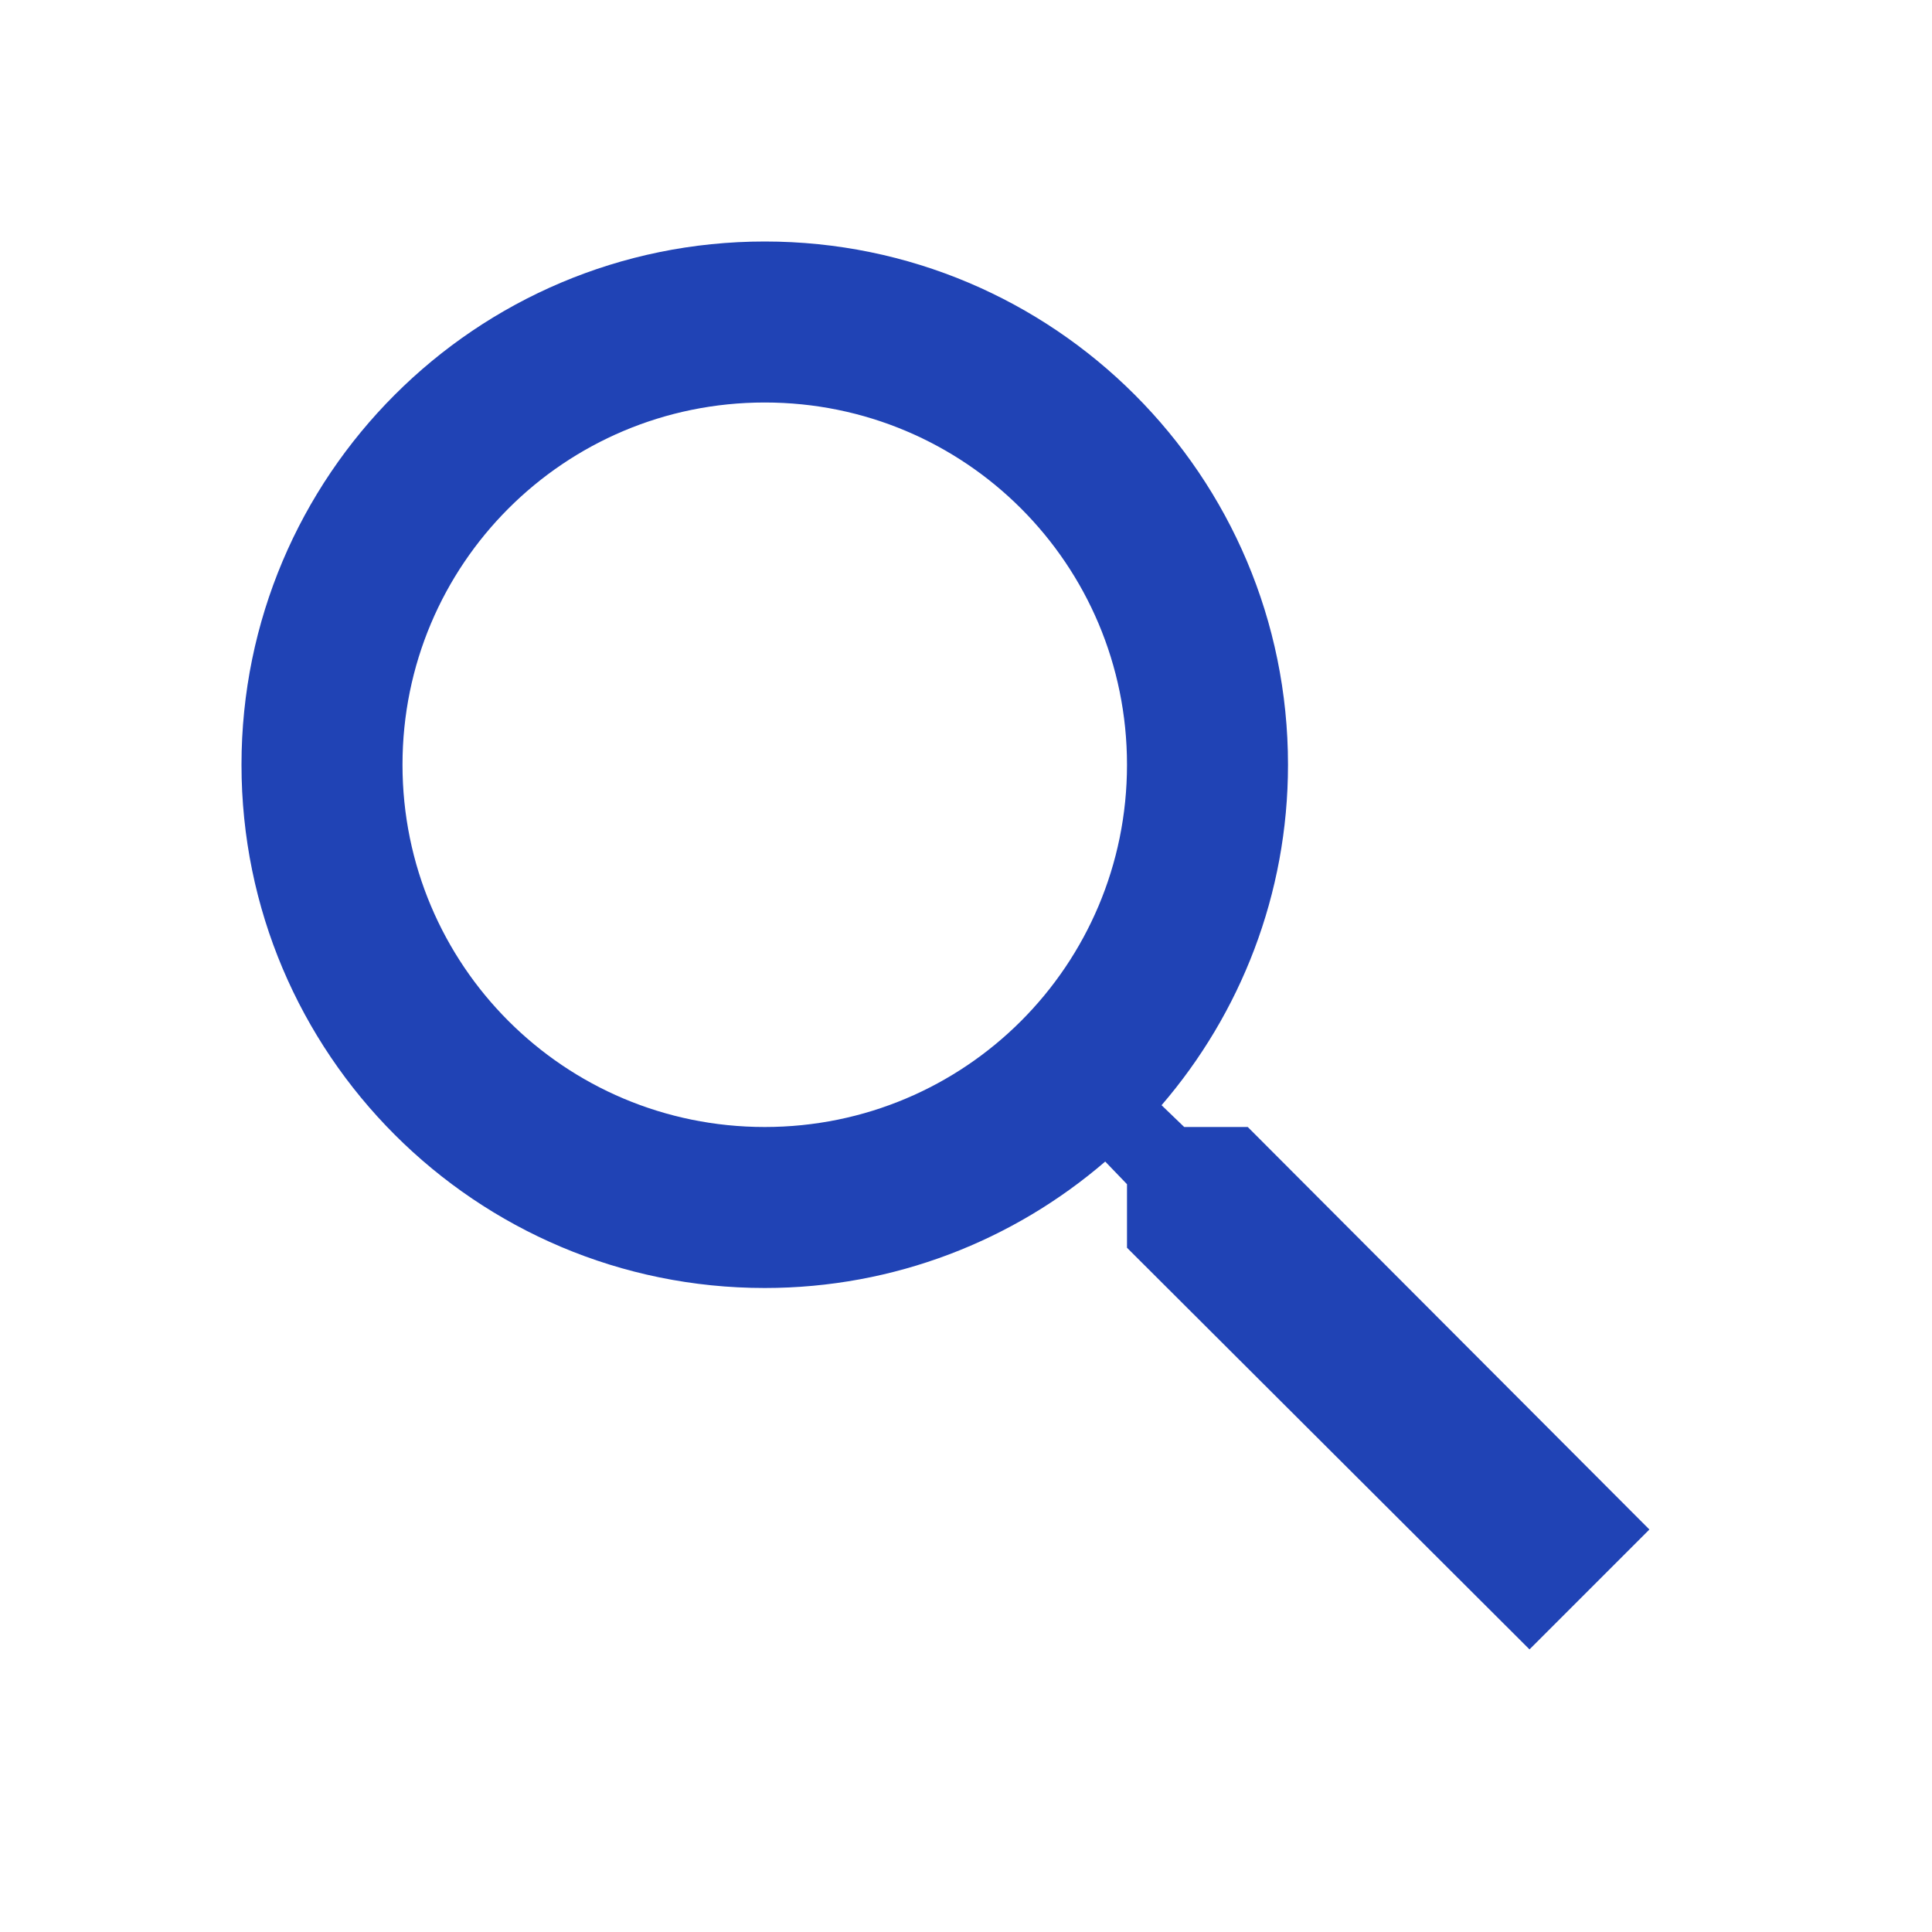
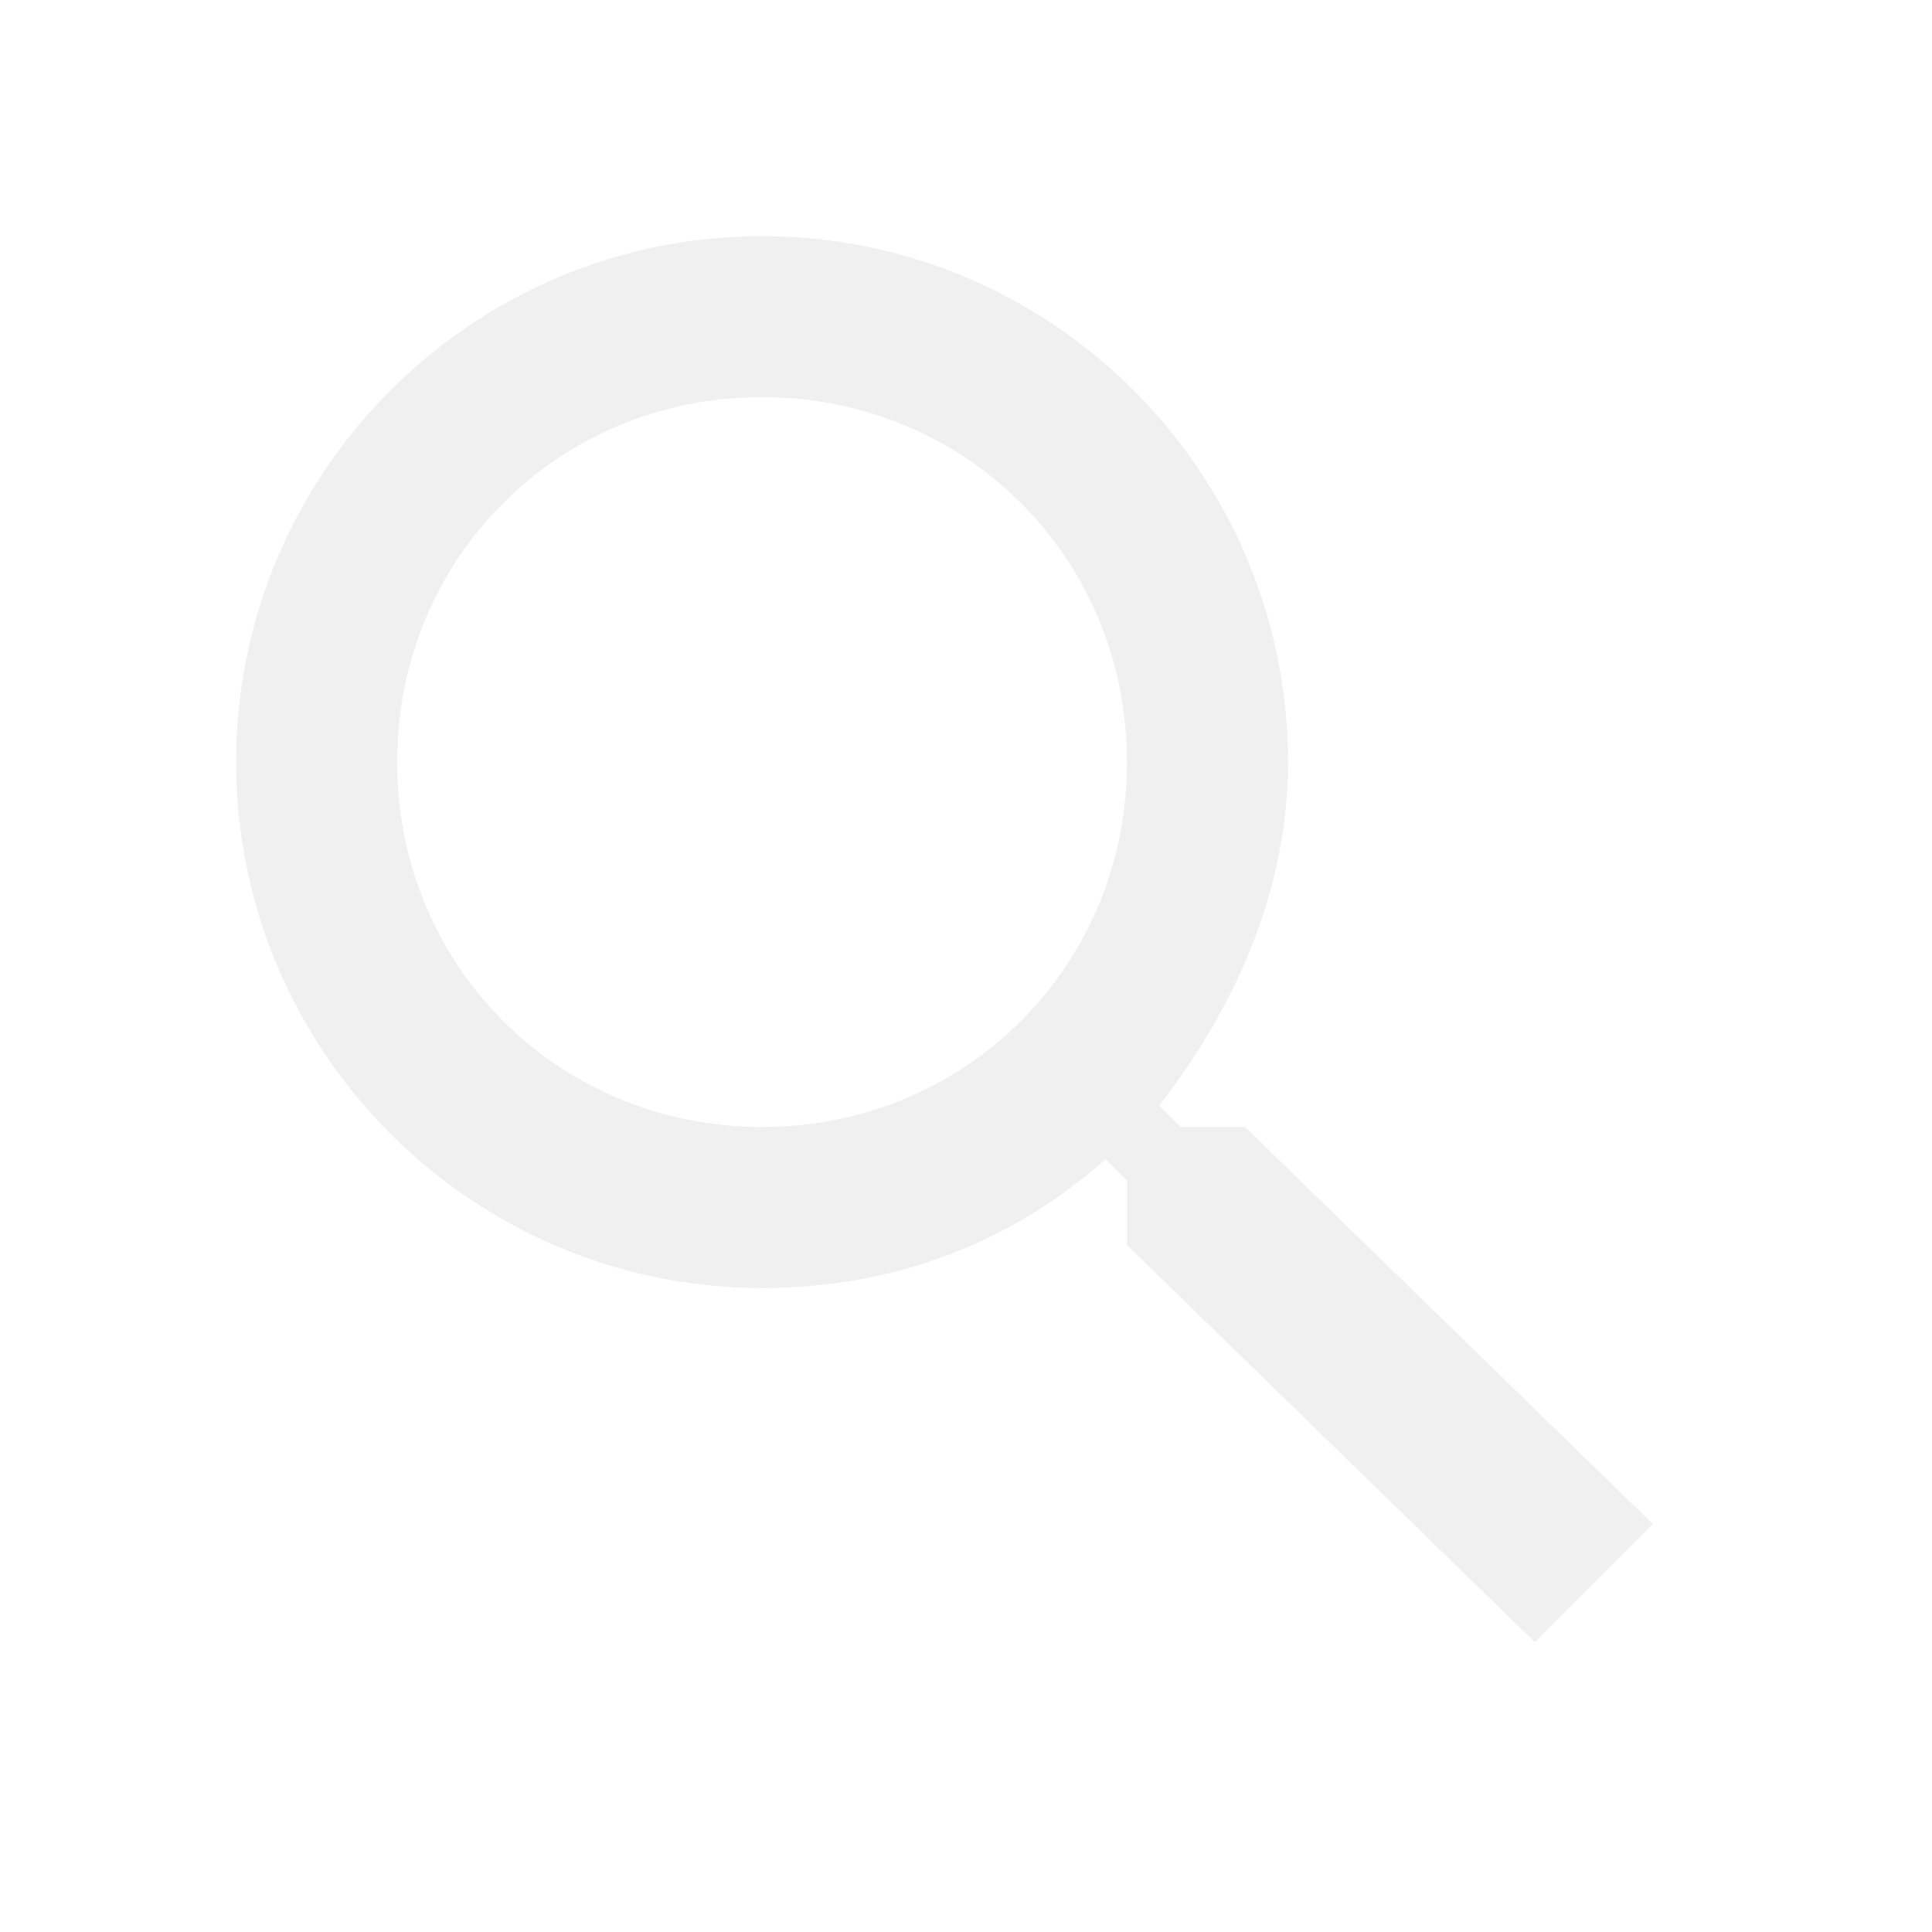
- <svg xmlns="http://www.w3.org/2000/svg" width="18px" height="18px" viewBox="0 0 18 18" version="1.1">
-   <g id="Artboard" stroke="none" stroke-width="1" fill="none" fill-rule="evenodd">
-     <g id="search-24px-(1)">
-       <polygon id="Path" points="0 0 18 0 18 18 0 18" />
-       <path d="M11.625,10.5 L11.033,10.5 L10.822,10.297 C11.557,9.443 12,8.332 12,7.125 C12,4.433 9.818,2.25 7.125,2.25 C4.433,2.25 2.25,4.433 2.25,7.125 C2.25,9.818 4.433,12 7.125,12 C8.332,12 9.443,11.557 10.297,10.822 L10.5,11.033 L10.5,11.625 L14.25,15.367 L15.367,14.25 L11.625,10.5 Z M7.125,10.5 C5.258,10.5 3.75,8.992 3.75,7.125 C3.75,5.258 5.258,3.75 7.125,3.75 C8.992,3.75 10.5,5.258 10.5,7.125 C10.5,8.992 8.992,10.5 7.125,10.5 Z" id="Shape" fill="#2043B5" fill-rule="nonzero" />
+ <svg xmlns="http://www.w3.org/2000/svg" version="1.1" id="Layer_1" x="0px" y="0px" viewBox="0 0 18 18" style="enable-background:new 0 0 18 18;" xml:space="preserve">
+   <style type="text/css">
+ 	.st0{fill:none;}
+ 	.st1{fill:#F0F0F0;}
+ </style>
+   <g id="Artboard">
+     <g id="search-24px-_x28_1_x29_">
+       <polygon id="Path" class="st0" points="0,0 18,0 18,18 0,18   " />
+       <path id="Shape" class="st1" d="M11.6,10.5H11l-0.2-0.2c0.7-0.9,1.2-2,1.2-3.2c0-2.7-2.2-4.9-4.9-4.9S2.2,4.4,2.2,7.1    S4.4,12,7.1,12c1.2,0,2.3-0.4,3.2-1.2l0.2,0.2v0.6l3.8,3.7l1.1-1.1L11.6,10.5z M7.1,10.5c-1.9,0-3.4-1.5-3.4-3.4s1.5-3.4,3.4-3.4    s3.4,1.5,3.4,3.4S9,10.5,7.1,10.5z" />
    </g>
  </g>
</svg>
